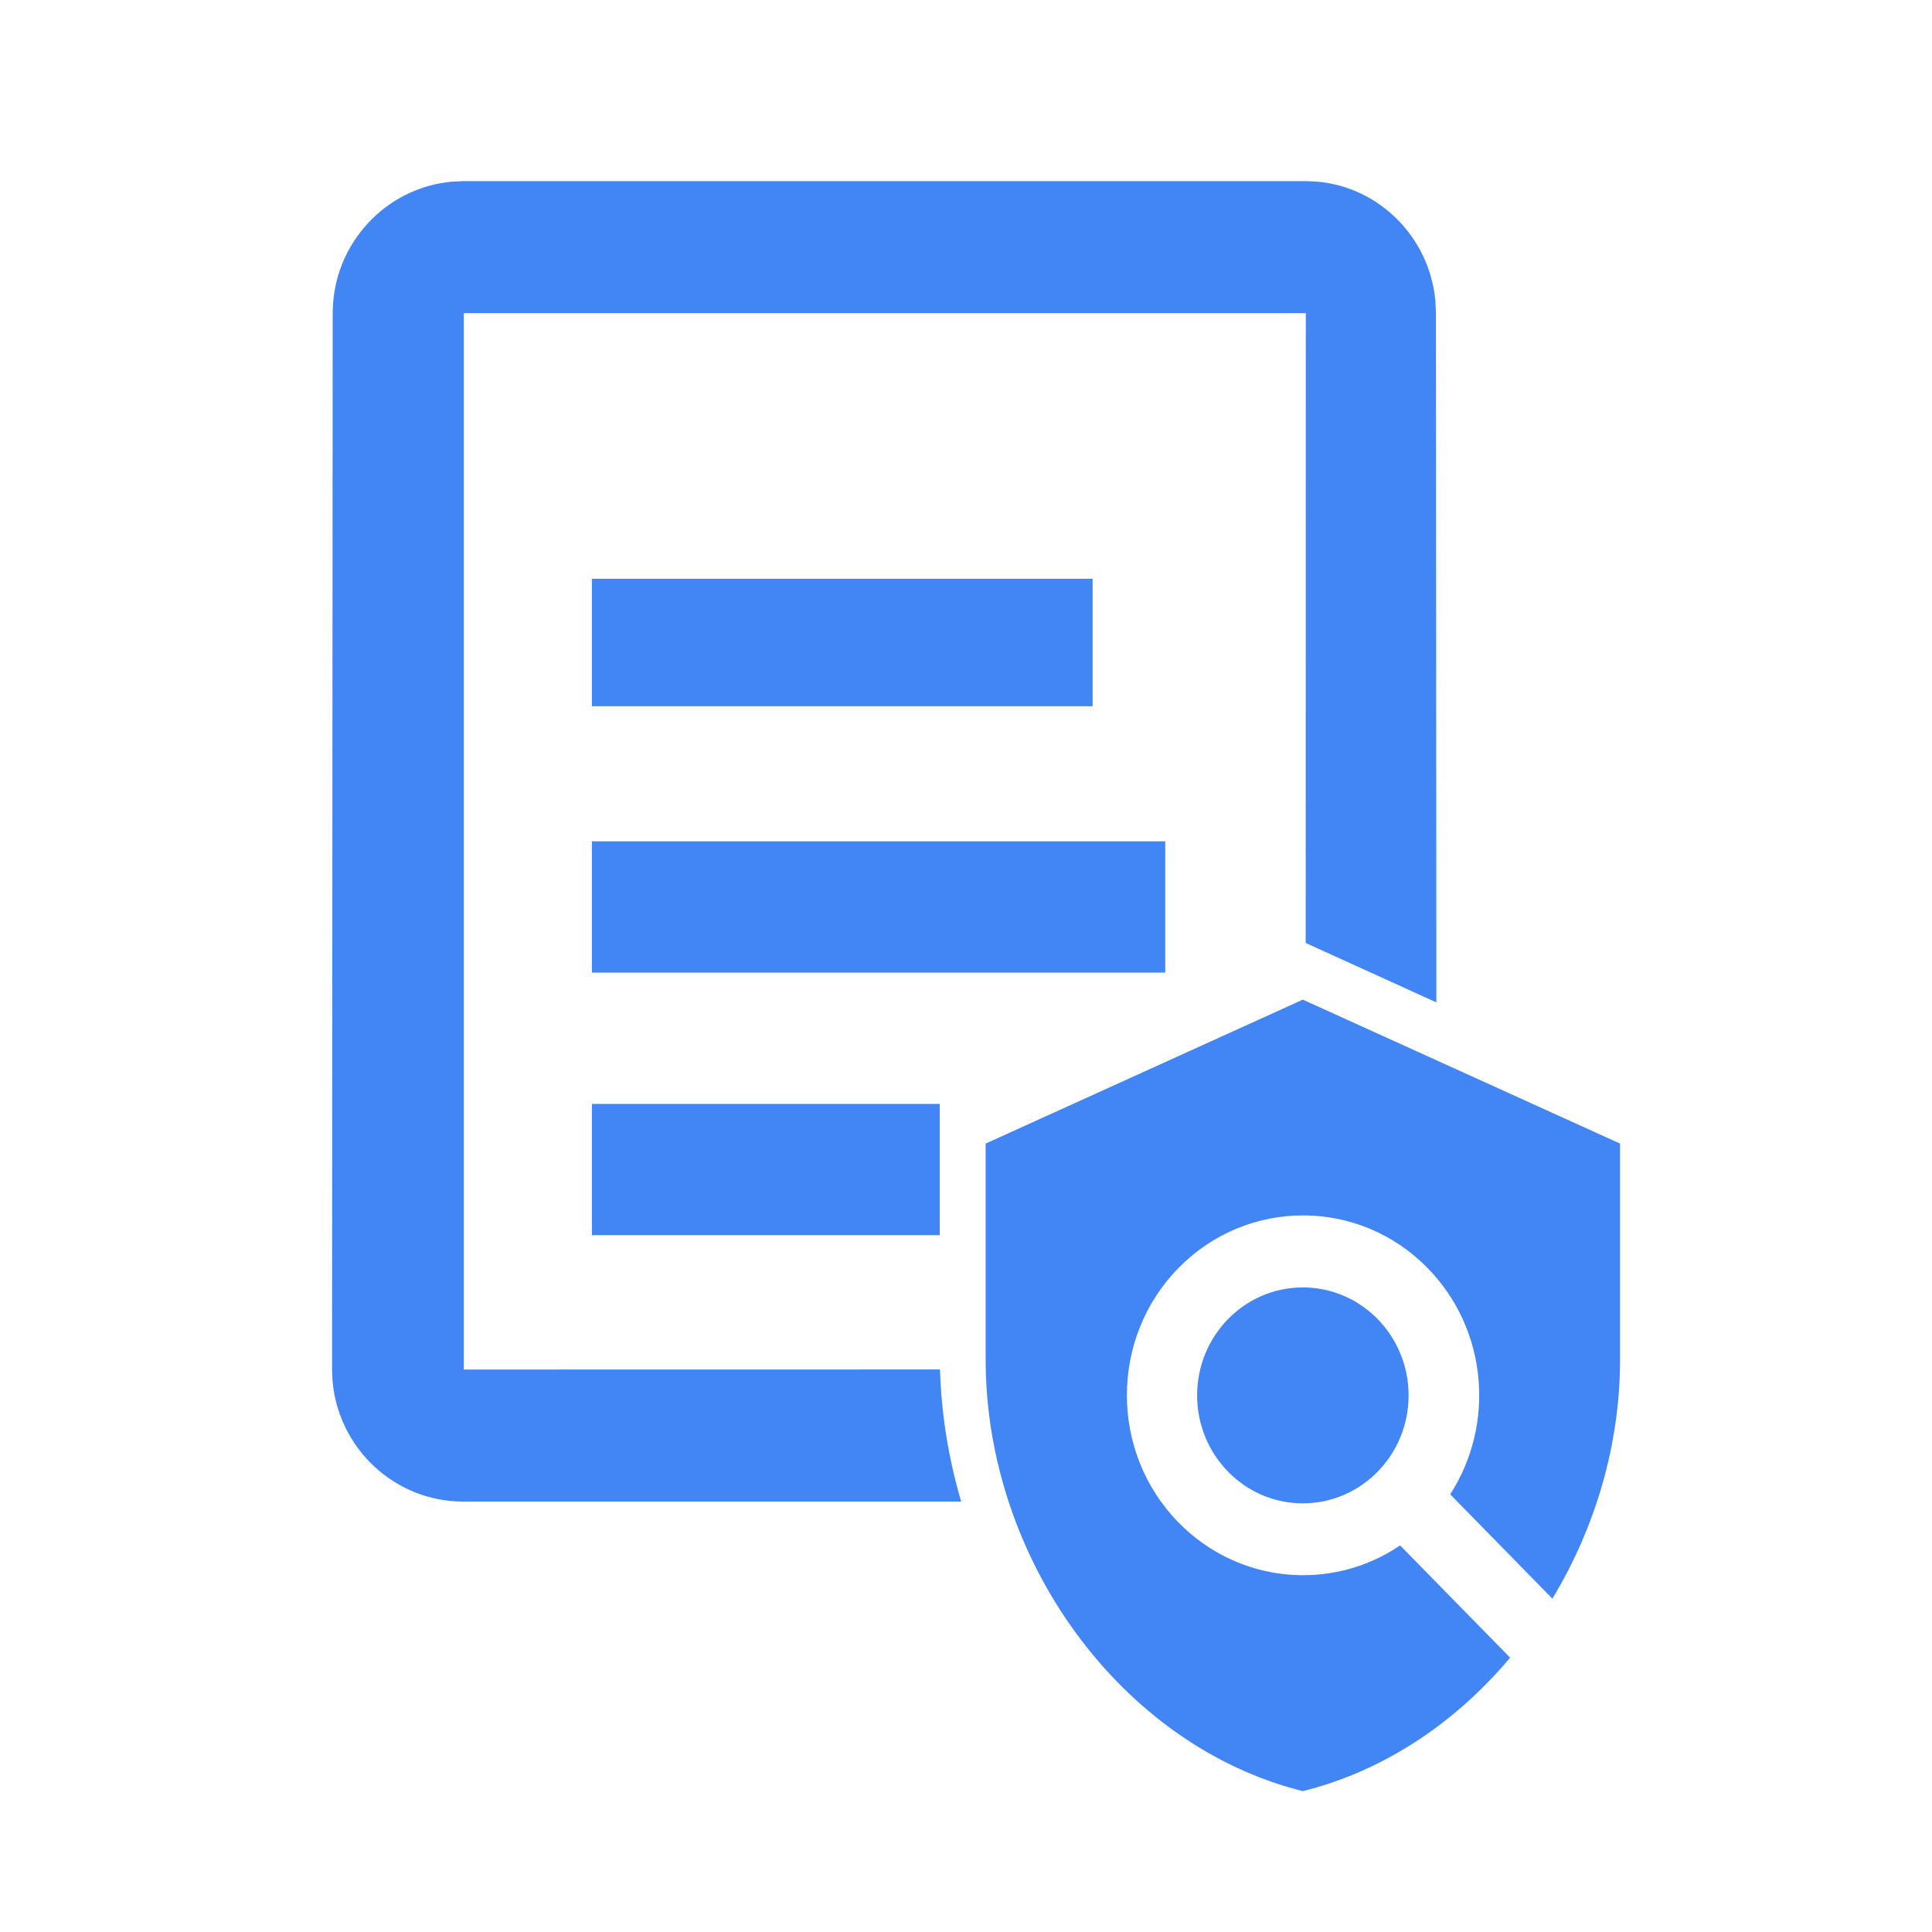
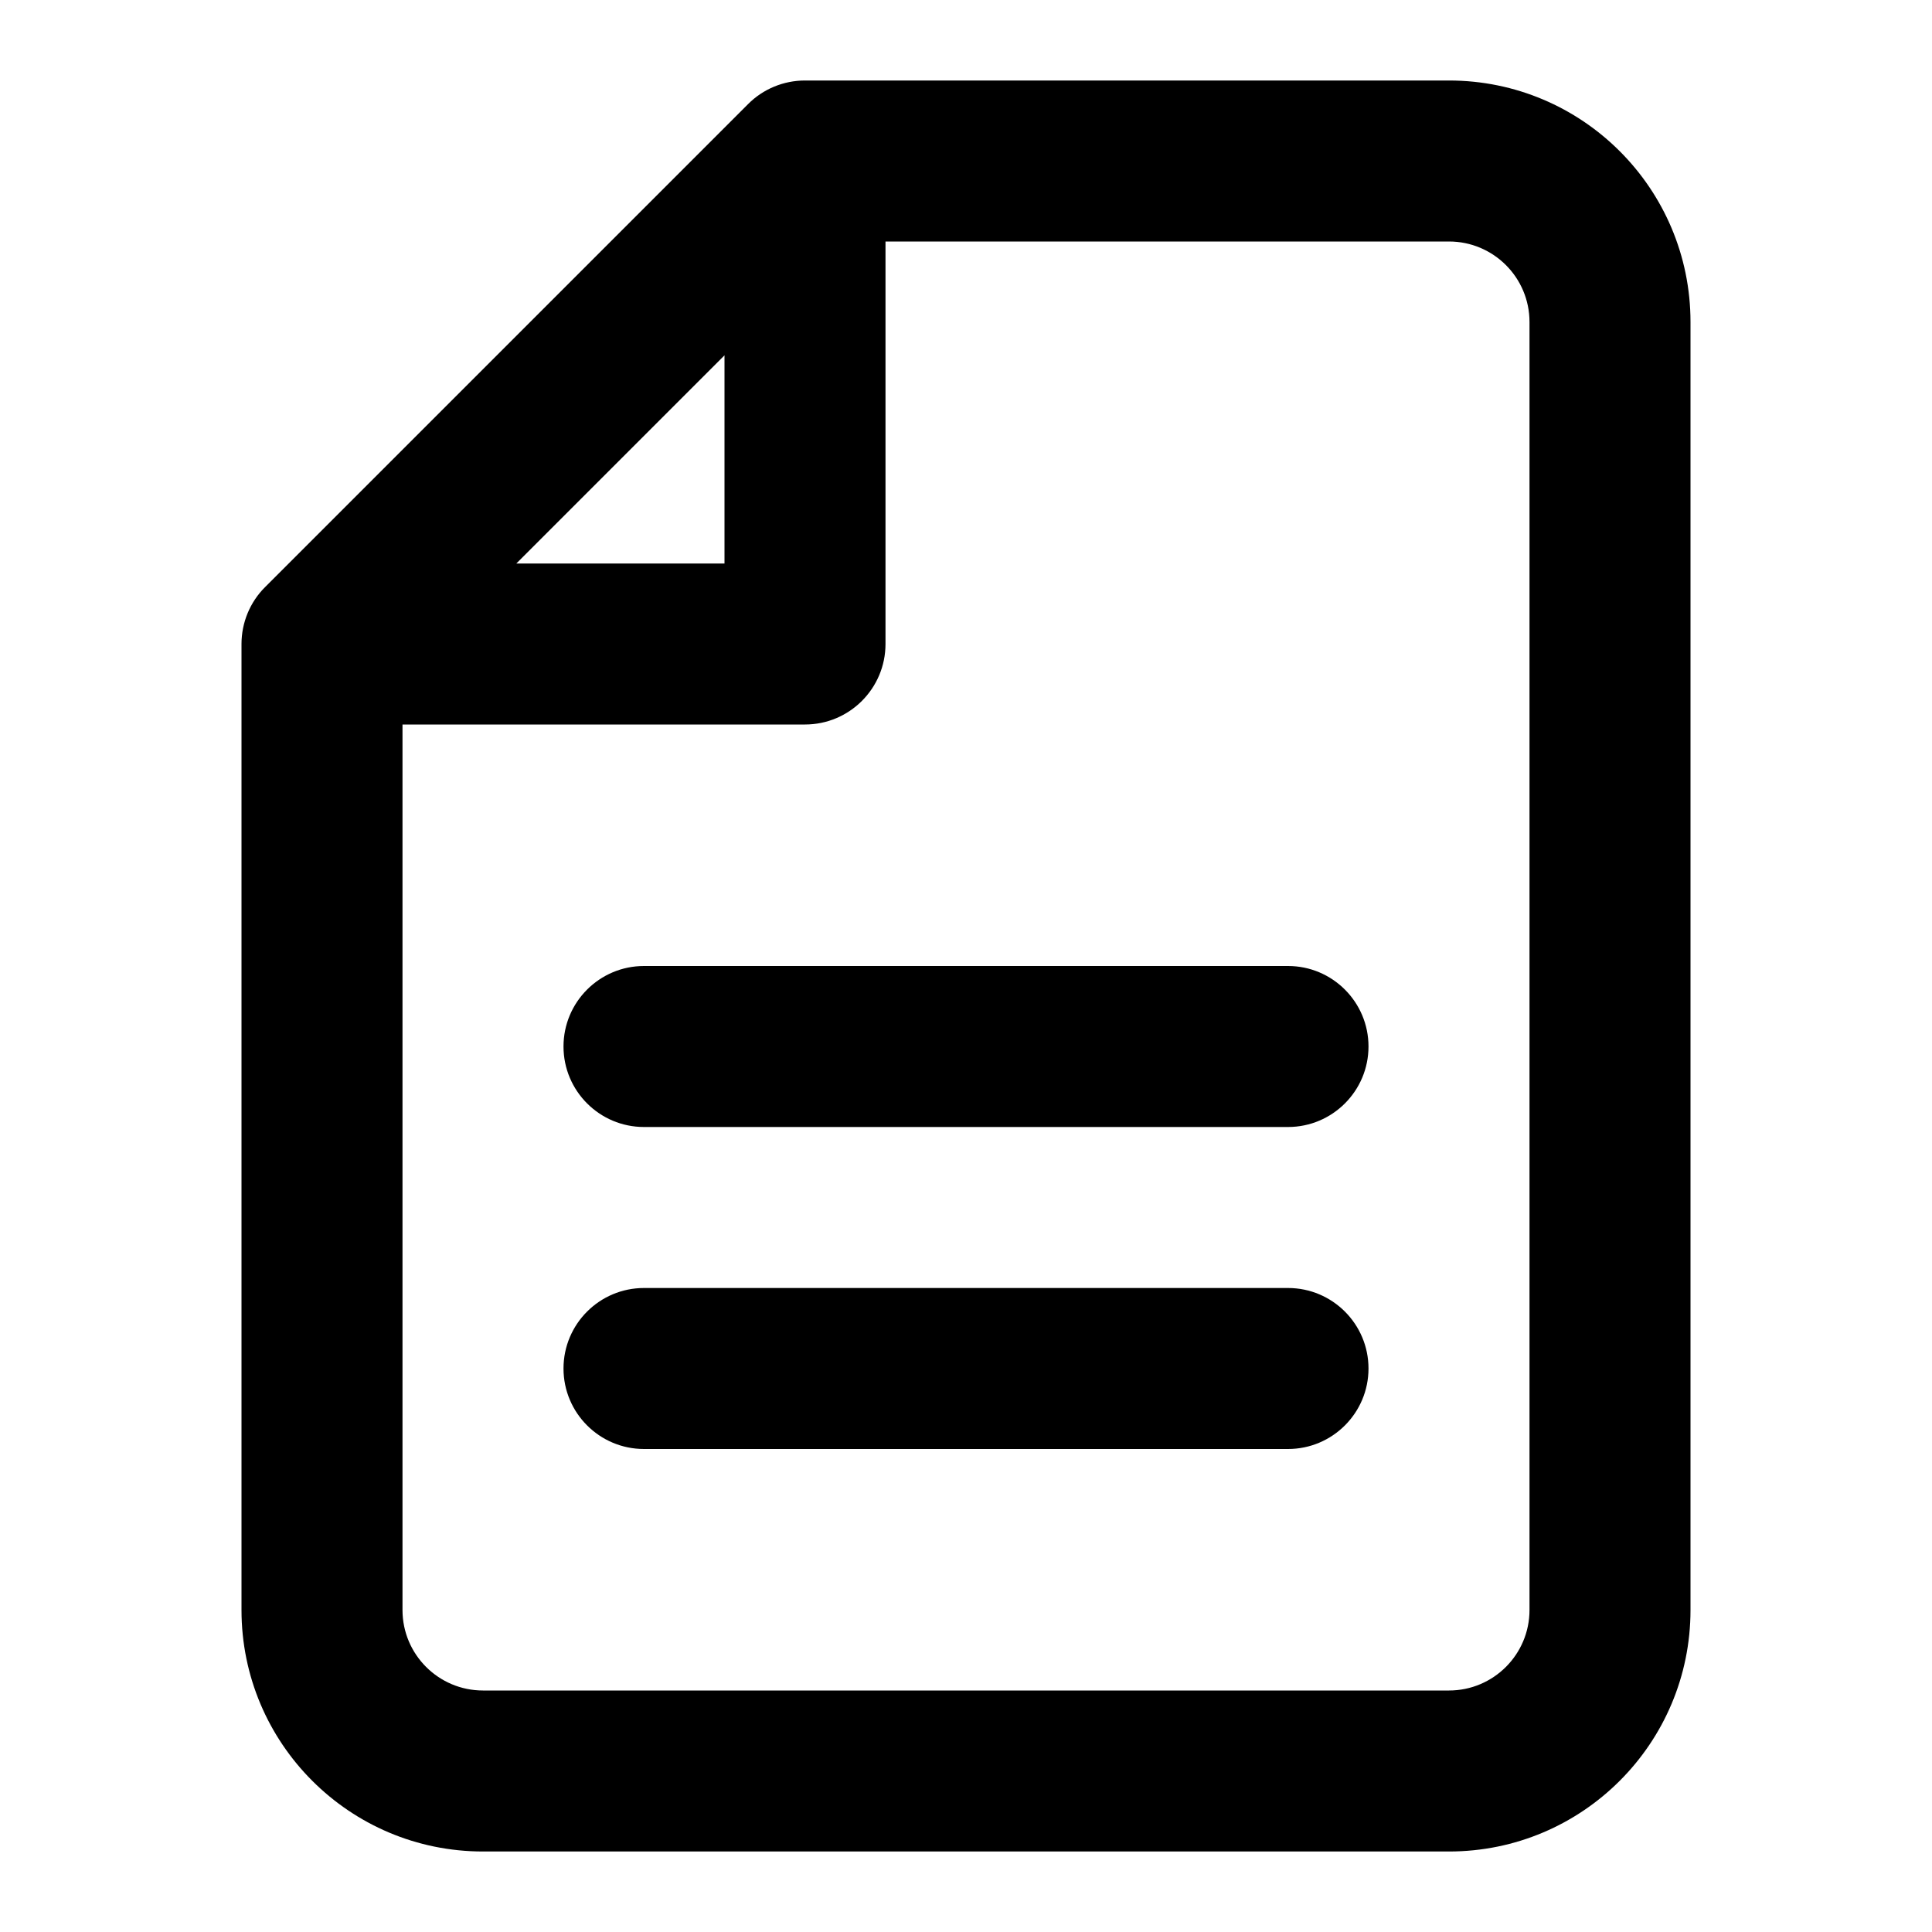
- <svg xmlns="http://www.w3.org/2000/svg" width="800px" height="800px" viewBox="0 0 24 24" version="1.1">
-   <g stroke="none" stroke-width="1" fill="none" fill-rule="evenodd">
-     <path d="M16.184,12.418 L20.125,14.206 L20.125,16.887 C20.125,17.951 19.814,18.983 19.284,19.859 L19.284,19.859 L18.015,18.563 C18.575,17.696 18.483,16.516 17.734,15.752 C16.881,14.88 15.493,14.88 14.639,15.752 C13.785,16.623 13.785,18.04 14.639,18.912 C15.387,19.676 16.543,19.774 17.393,19.198 L17.393,19.198 L18.759,20.592 C18.08,21.401 17.191,22 16.184,22.25 C13.925,21.687 12.244,19.367 12.244,16.887 L12.244,16.887 L12.244,14.206 L16.184,12.418 Z M16.221,2.25 L16.36,2.256 C17.14,2.324 17.761,2.955 17.831,3.741 L17.838,3.89 L17.843,12.452 L16.22,11.714 L16.221,3.89 L5.762,3.89 L5.762,17.013 L11.677,17.012 L11.679,17.072 C11.7,17.612 11.79,18.143 11.94,18.653 L5.754,18.653 C4.901,18.653 4.202,17.99 4.131,17.154 L4.125,17.013 L4.133,3.89 C4.133,3.036 4.787,2.328 5.622,2.256 L5.762,2.25 L16.221,2.25 Z M11.674,13.713 L11.674,15.344 L7.353,15.344 L7.353,13.713 L11.674,13.713 Z M14.475,10.451 L14.475,12.082 L7.353,12.082 L7.353,10.451 L14.475,10.451 Z M13.573,7.19 L13.573,8.773 L7.353,8.773 L7.353,7.19 L13.573,7.19 Z M16.184,18.675 C16.91,18.675 17.498,18.074 17.498,17.334 C17.498,16.593 16.91,15.993 16.184,15.993 C15.459,15.993 14.871,16.593 14.871,17.334 C14.871,18.074 15.459,18.675 16.184,18.675 Z" fill="#4285F4" fill-rule="nonzero">
- </path>
-   </g>
+ <svg xmlns="http://www.w3.org/2000/svg" width="800px" height="800px" viewBox="0 0 24 24" fill="none">
+   <path fill-rule="evenodd" clip-rule="evenodd" d="M9.293 1.293C9.48 1.105 9.735 1 10 1H18C19.657 1 21 2.343 21 4V20C21 21.657 19.657 23 18 23H6C4.343 23 3 21.657 3 20V8C3 7.735 3.105 7.48 3.293 7.293L9.293 1.293ZM18 3H11V8C11 8.552 10.552 9 10 9H5V20C5 20.552 5.448 21 6 21H18C18.552 21 19 20.552 19 20V4C19 3.448 18.552 3 18 3ZM6.414 7H9V4.414L6.414 7ZM7 13C7 12.448 7.448 12 8 12H16C16.552 12 17 12.448 17 13C17 13.552 16.552 14 16 14H8C7.448 14 7 13.552 7 13ZM7 17C7 16.448 7.448 16 8 16H16C16.552 16 17 16.448 17 17C17 17.552 16.552 18 16 18H8C7.448 18 7 17.552 7 17Z" fill="#000000" />
</svg>
